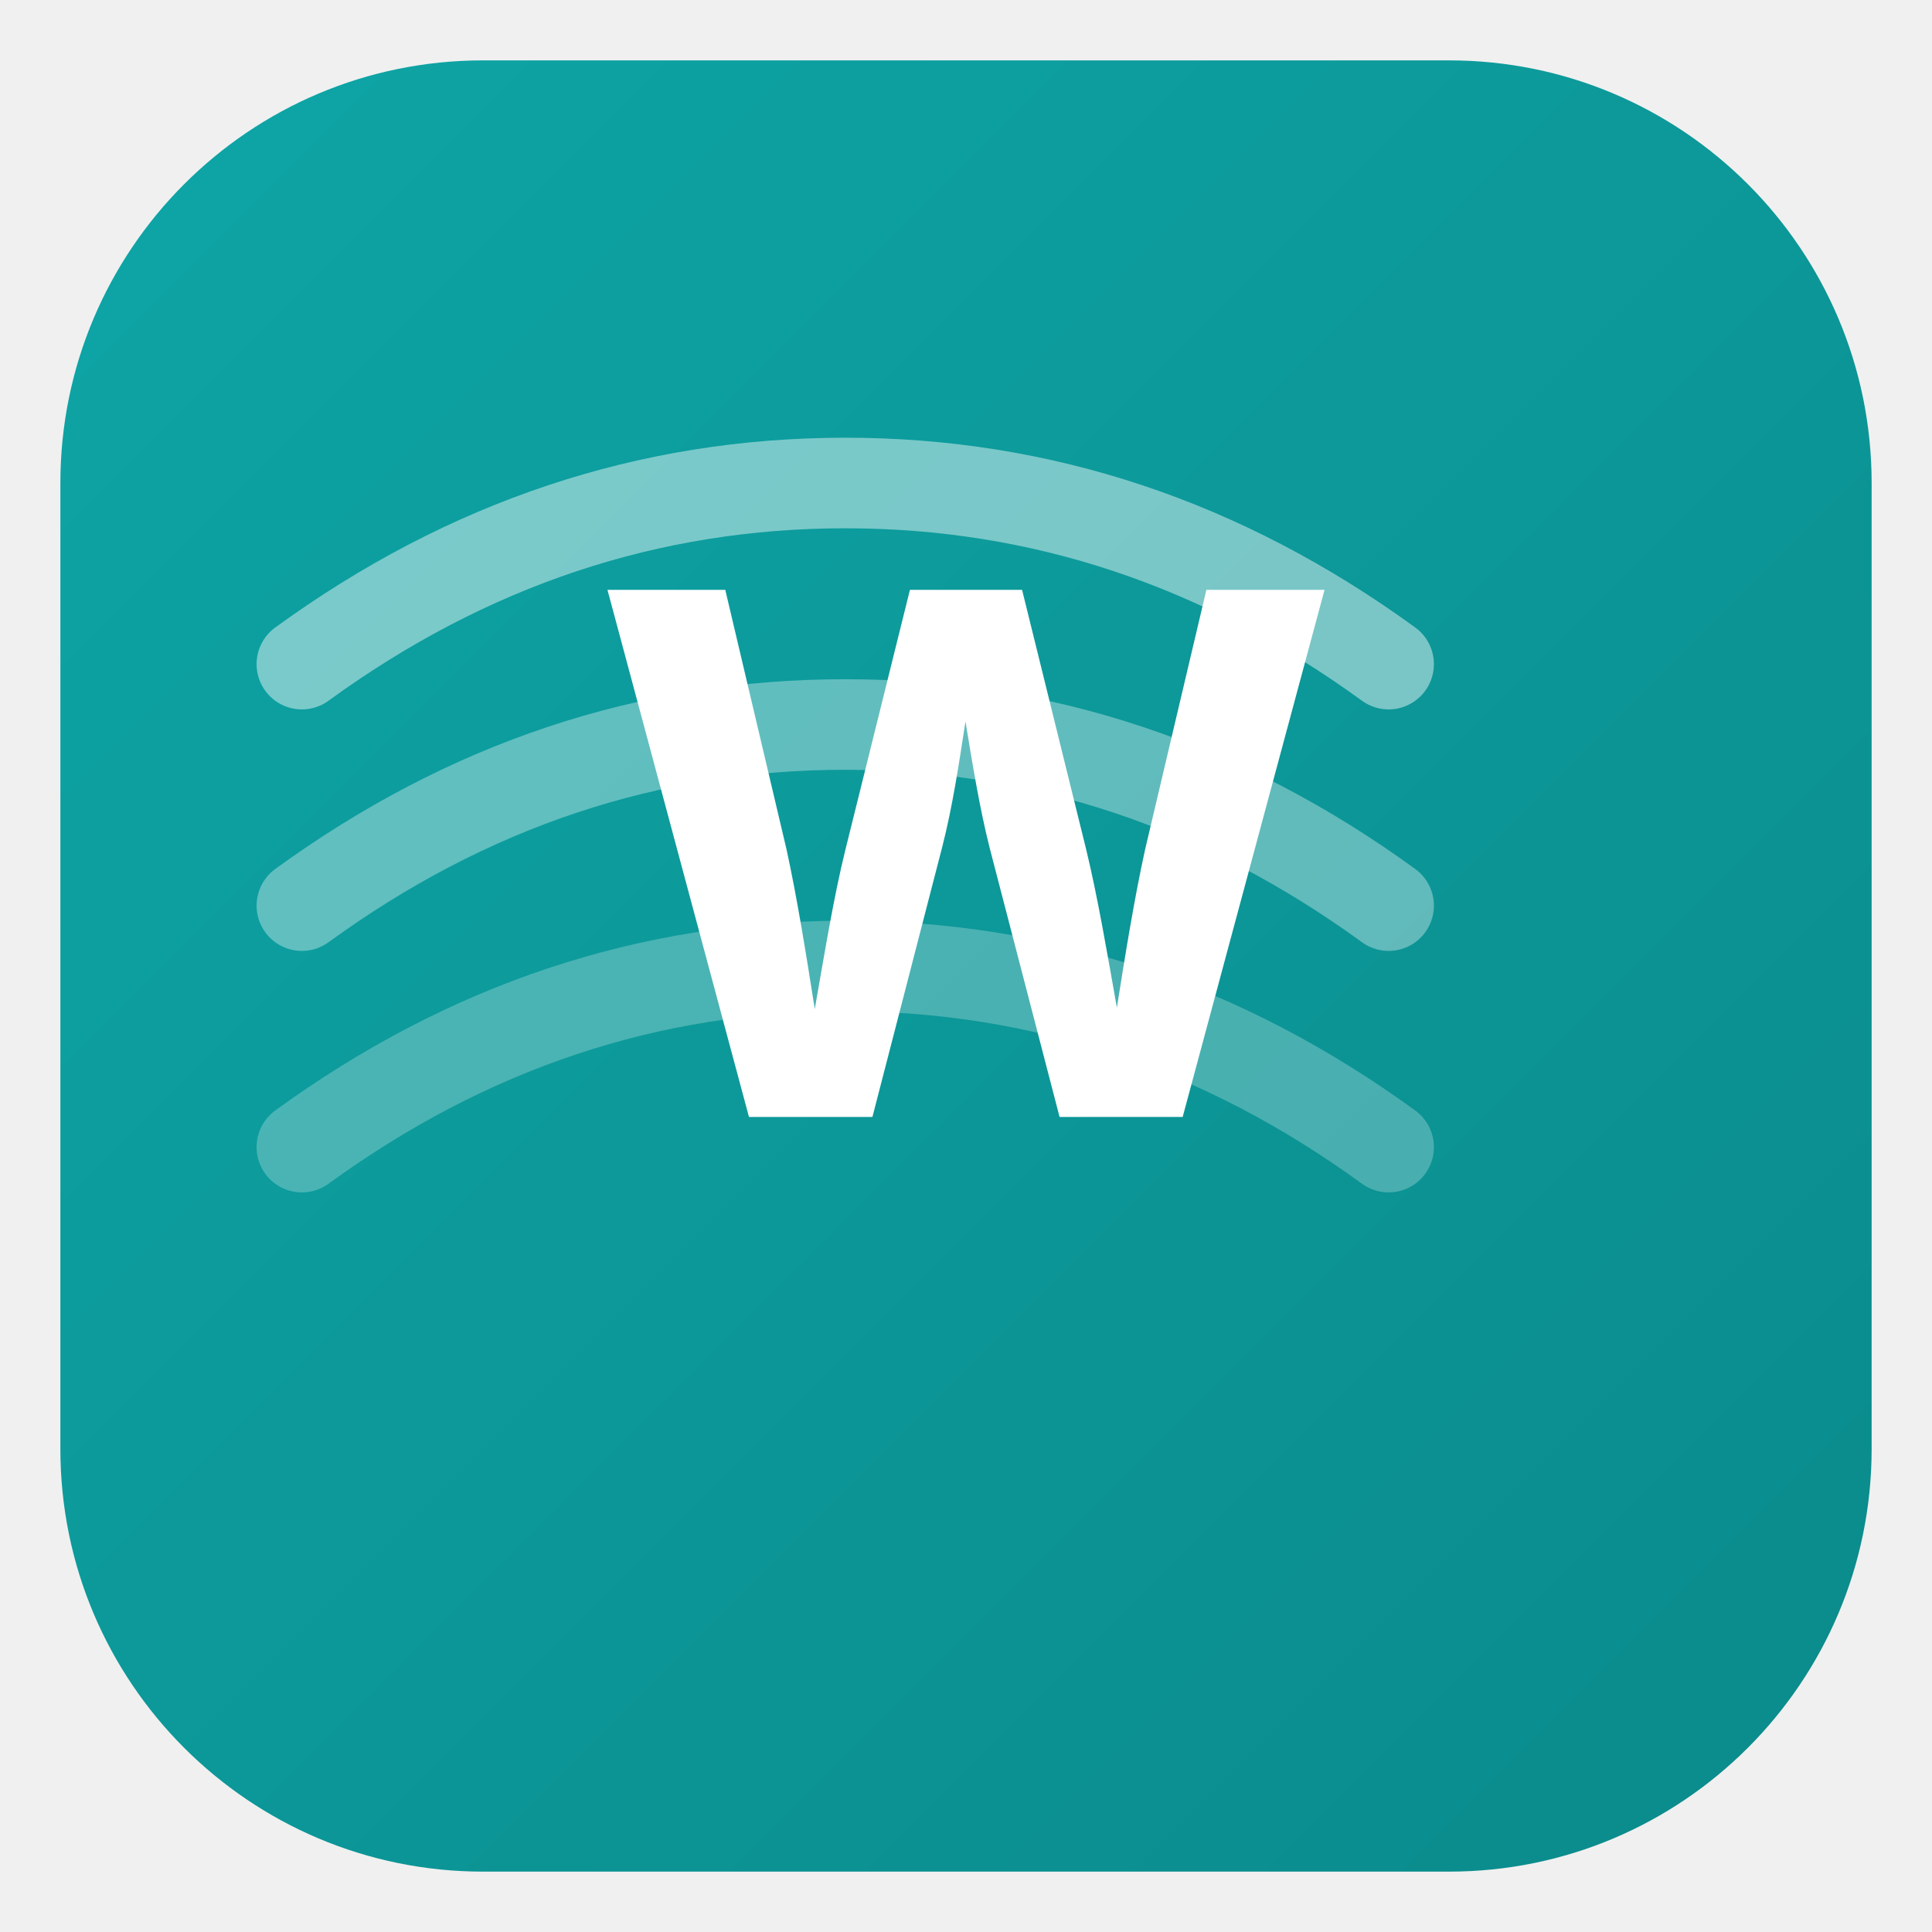
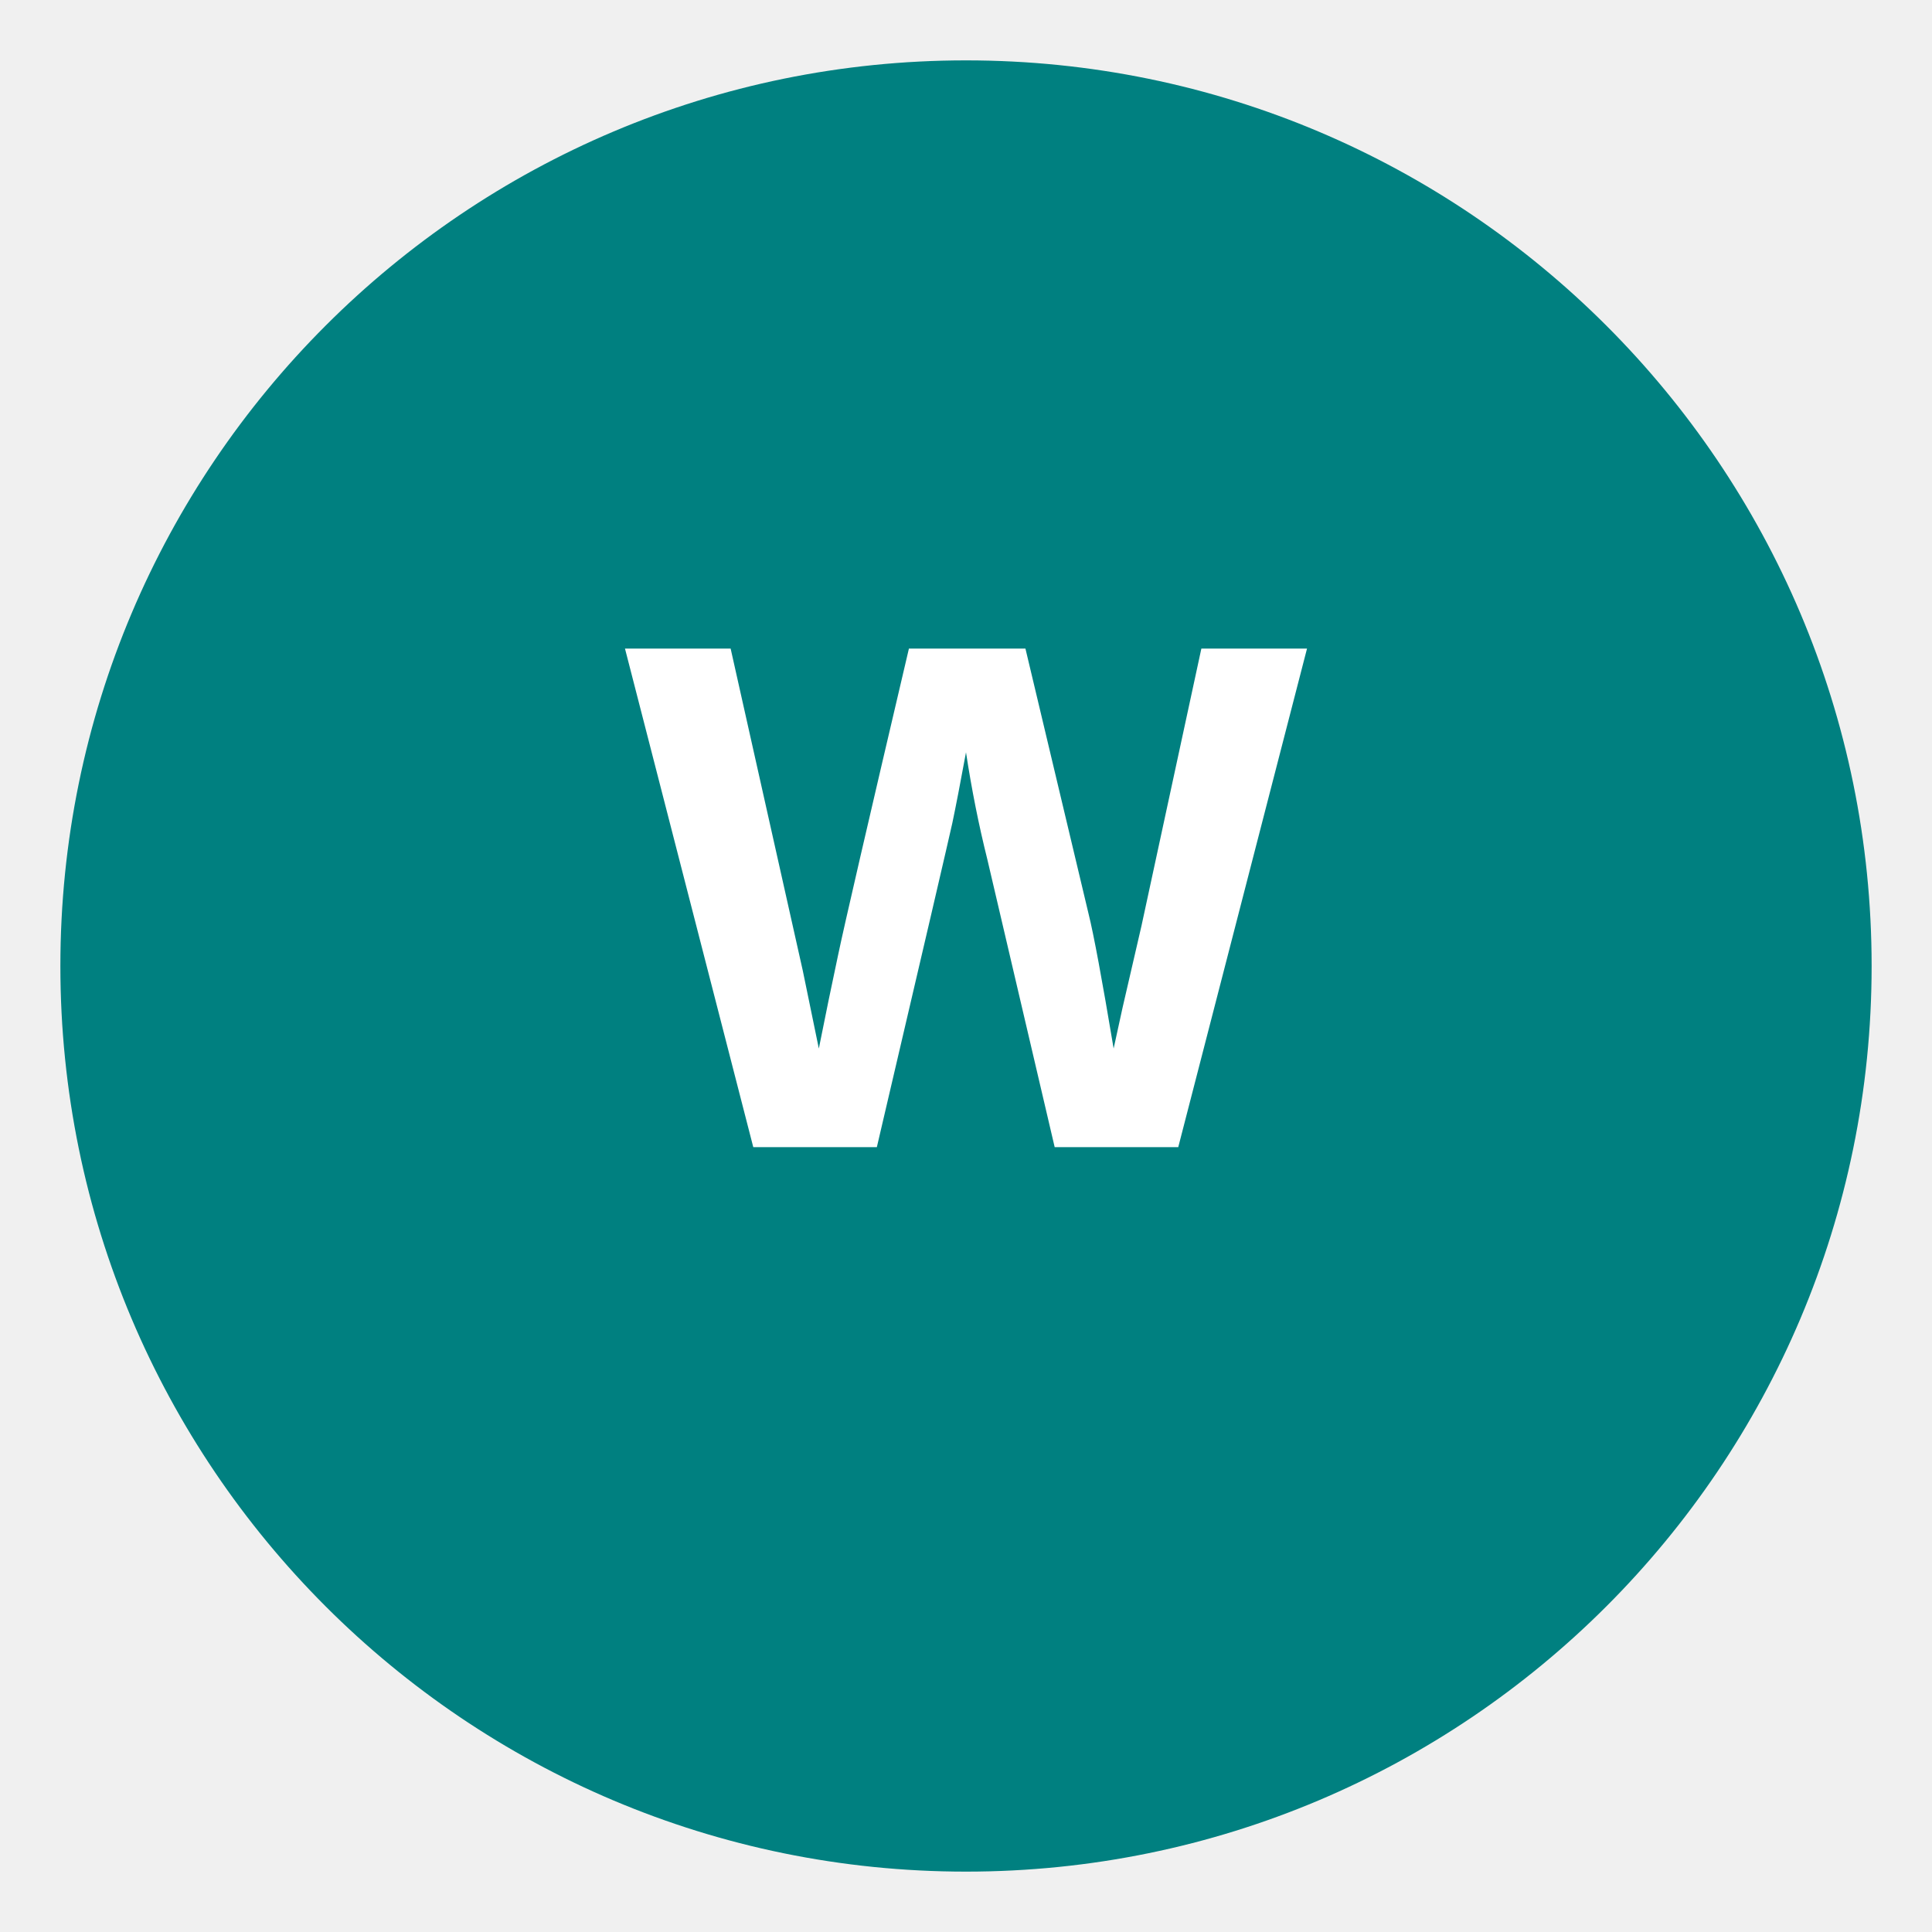
- <svg xmlns="http://www.w3.org/2000/svg" width="256" height="256" viewBox="0 0 256 256" fill="none" role="img" aria-label="Wassel logo">
-   <defs>
-     <linearGradient id="g" x1="0" y1="0" x2="1" y2="1">
-       <stop offset="0%" stop-color="#0ea5a6" />
-       <stop offset="100%" stop-color="#0b8a8b" />
-     </linearGradient>
-   </defs>
-   <rect x="8" y="8" width="240" height="240" rx="56" fill="url(#g)" />
-   <g transform="translate(40,60)">
-     <path d="M0 92c22-16 46-24 72-24s50 8 72 24" stroke="white" stroke-opacity="0.25" stroke-width="12" stroke-linecap="round" fill="none" />
-     <path d="M0 60c22-16 46-24 72-24s50 8 72 24" stroke="white" stroke-opacity="0.35" stroke-width="12" stroke-linecap="round" fill="none" />
-     <path d="M0 28c22-16 46-24 72-24s50 8 72 24" stroke="white" stroke-opacity="0.45" stroke-width="12" stroke-linecap="round" fill="none" />
-   </g>
-   <text x="128" y="148" text-anchor="middle" font-family="Inter, system-ui, -apple-system, Segoe UI, Roboto, Ubuntu, Cantarell, 'Helvetica Neue', Arial" font-size="96" font-weight="700" fill="white">W</text>
+ <svg xmlns="http://www.w3.org/2000/svg" width="64" height="64" viewBox="0 0 64 64">
+   <circle cx="32" cy="32" r="30" fill="#008080" />
+   <text x="32" y="38" text-anchor="middle" fill="white" font-family="Arial" font-size="24" font-weight="bold">W</text>
</svg>
